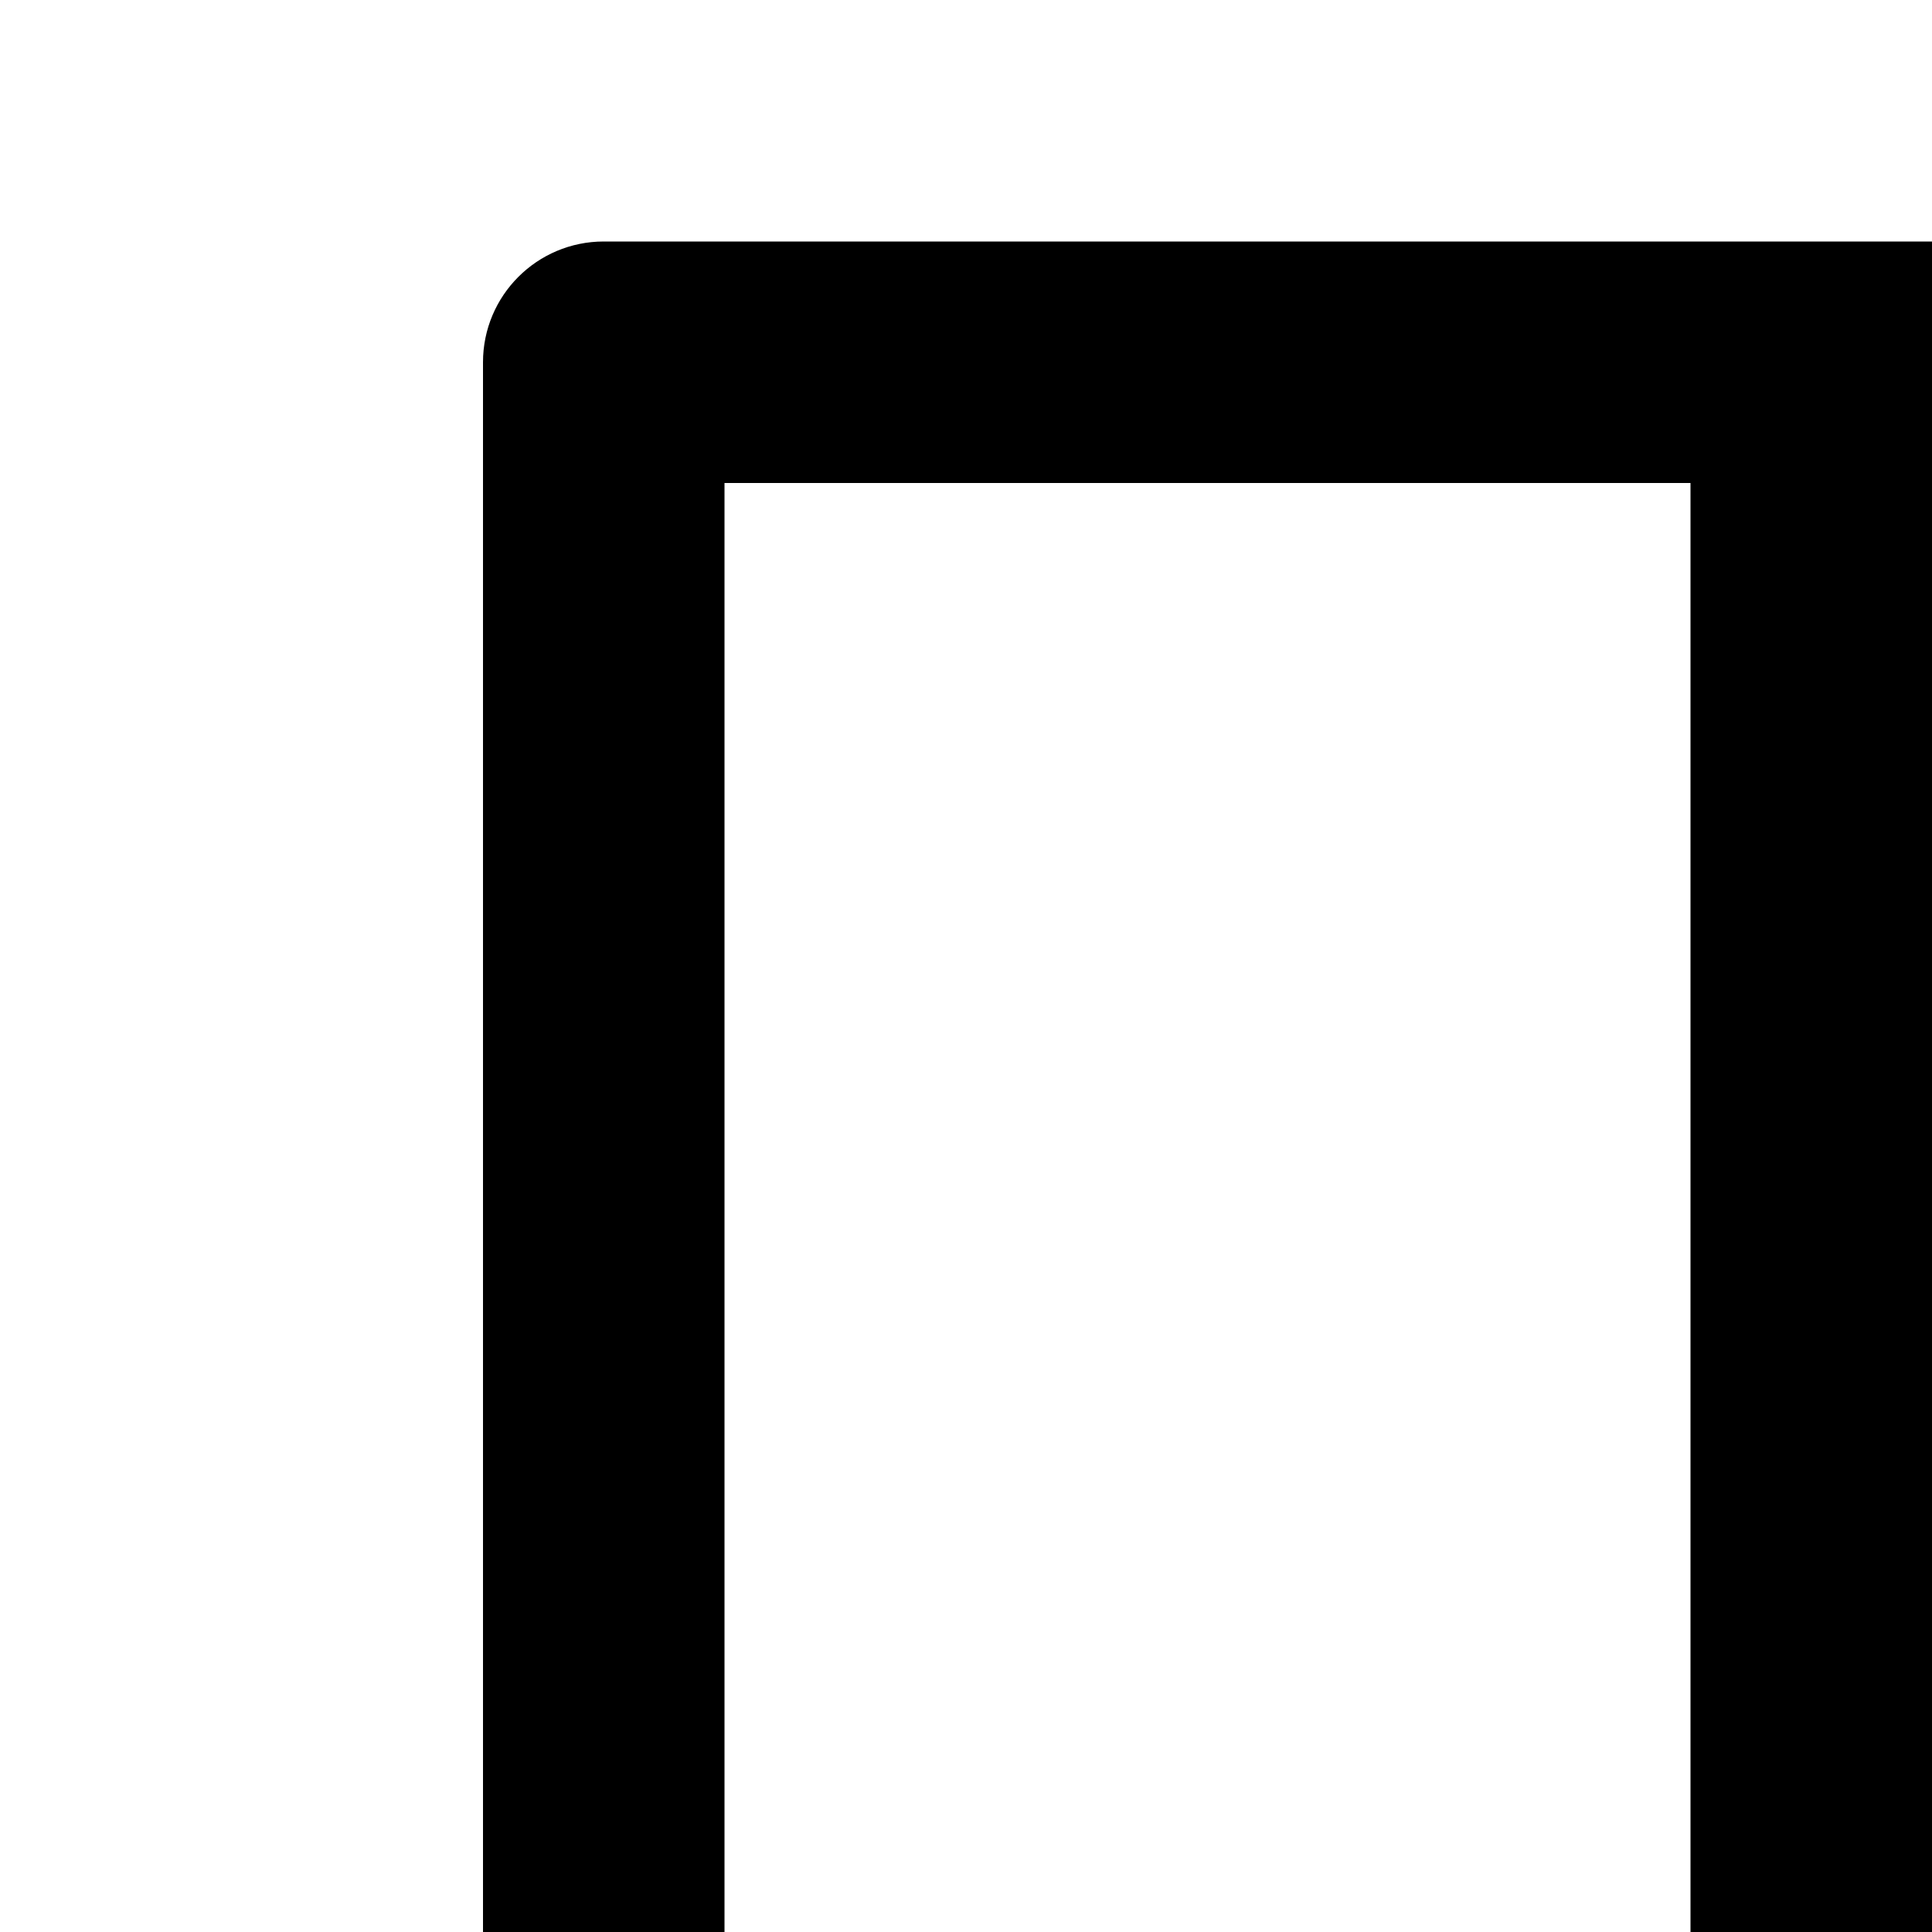
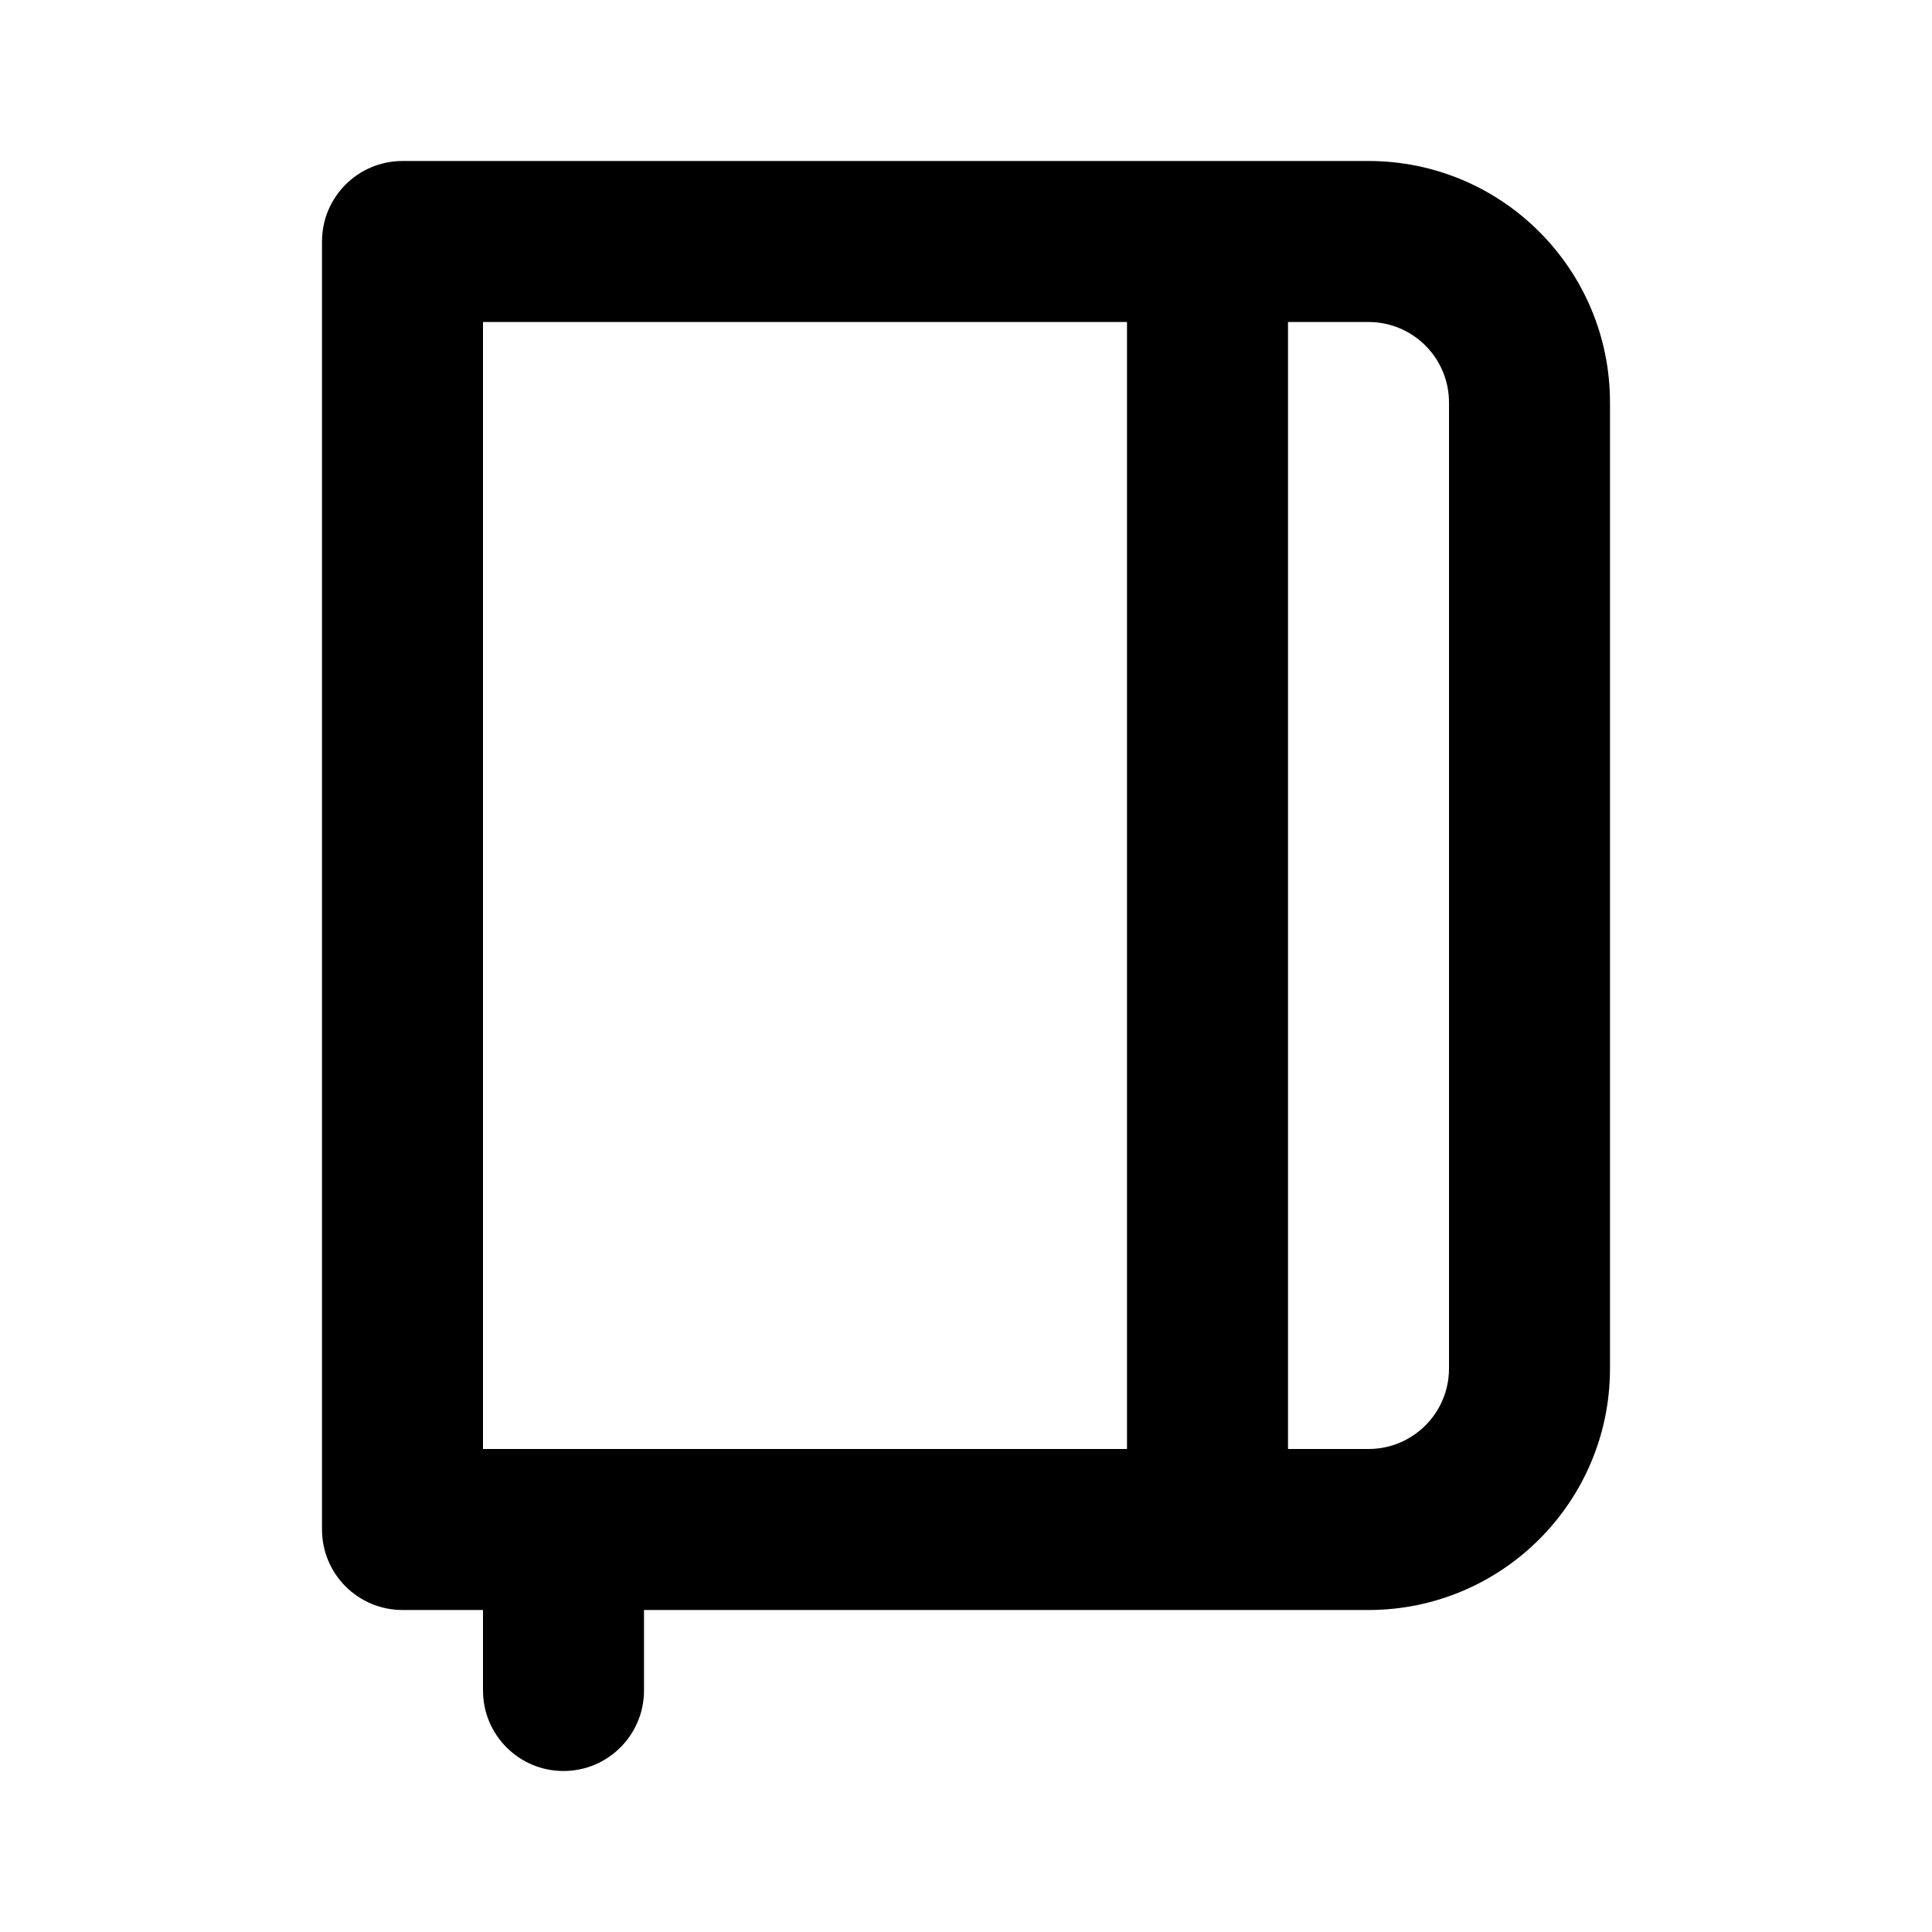
- <svg xmlns="http://www.w3.org/2000/svg" data-name="Layer 1" viewBox="0 0 16 16">
+ <svg xmlns="http://www.w3.org/2000/svg" data-name="Layer 1" viewBox="0 0 24 24">
  <path fill="#000000" d="M17,2H5A1,1,0,0,0,4,3V19a1,1,0,0,0,1,1H6v1a1,1,0,0,0,1,1H7a1,1,0,0,0,1-1V20h9a3,3,0,0,0,3-3V5A3,3,0,0,0,17,2ZM14,18H6V4h8Zm4-1a1,1,0,0,1-1,1H16V4h1a1,1,0,0,1,1,1Z" />
</svg>
